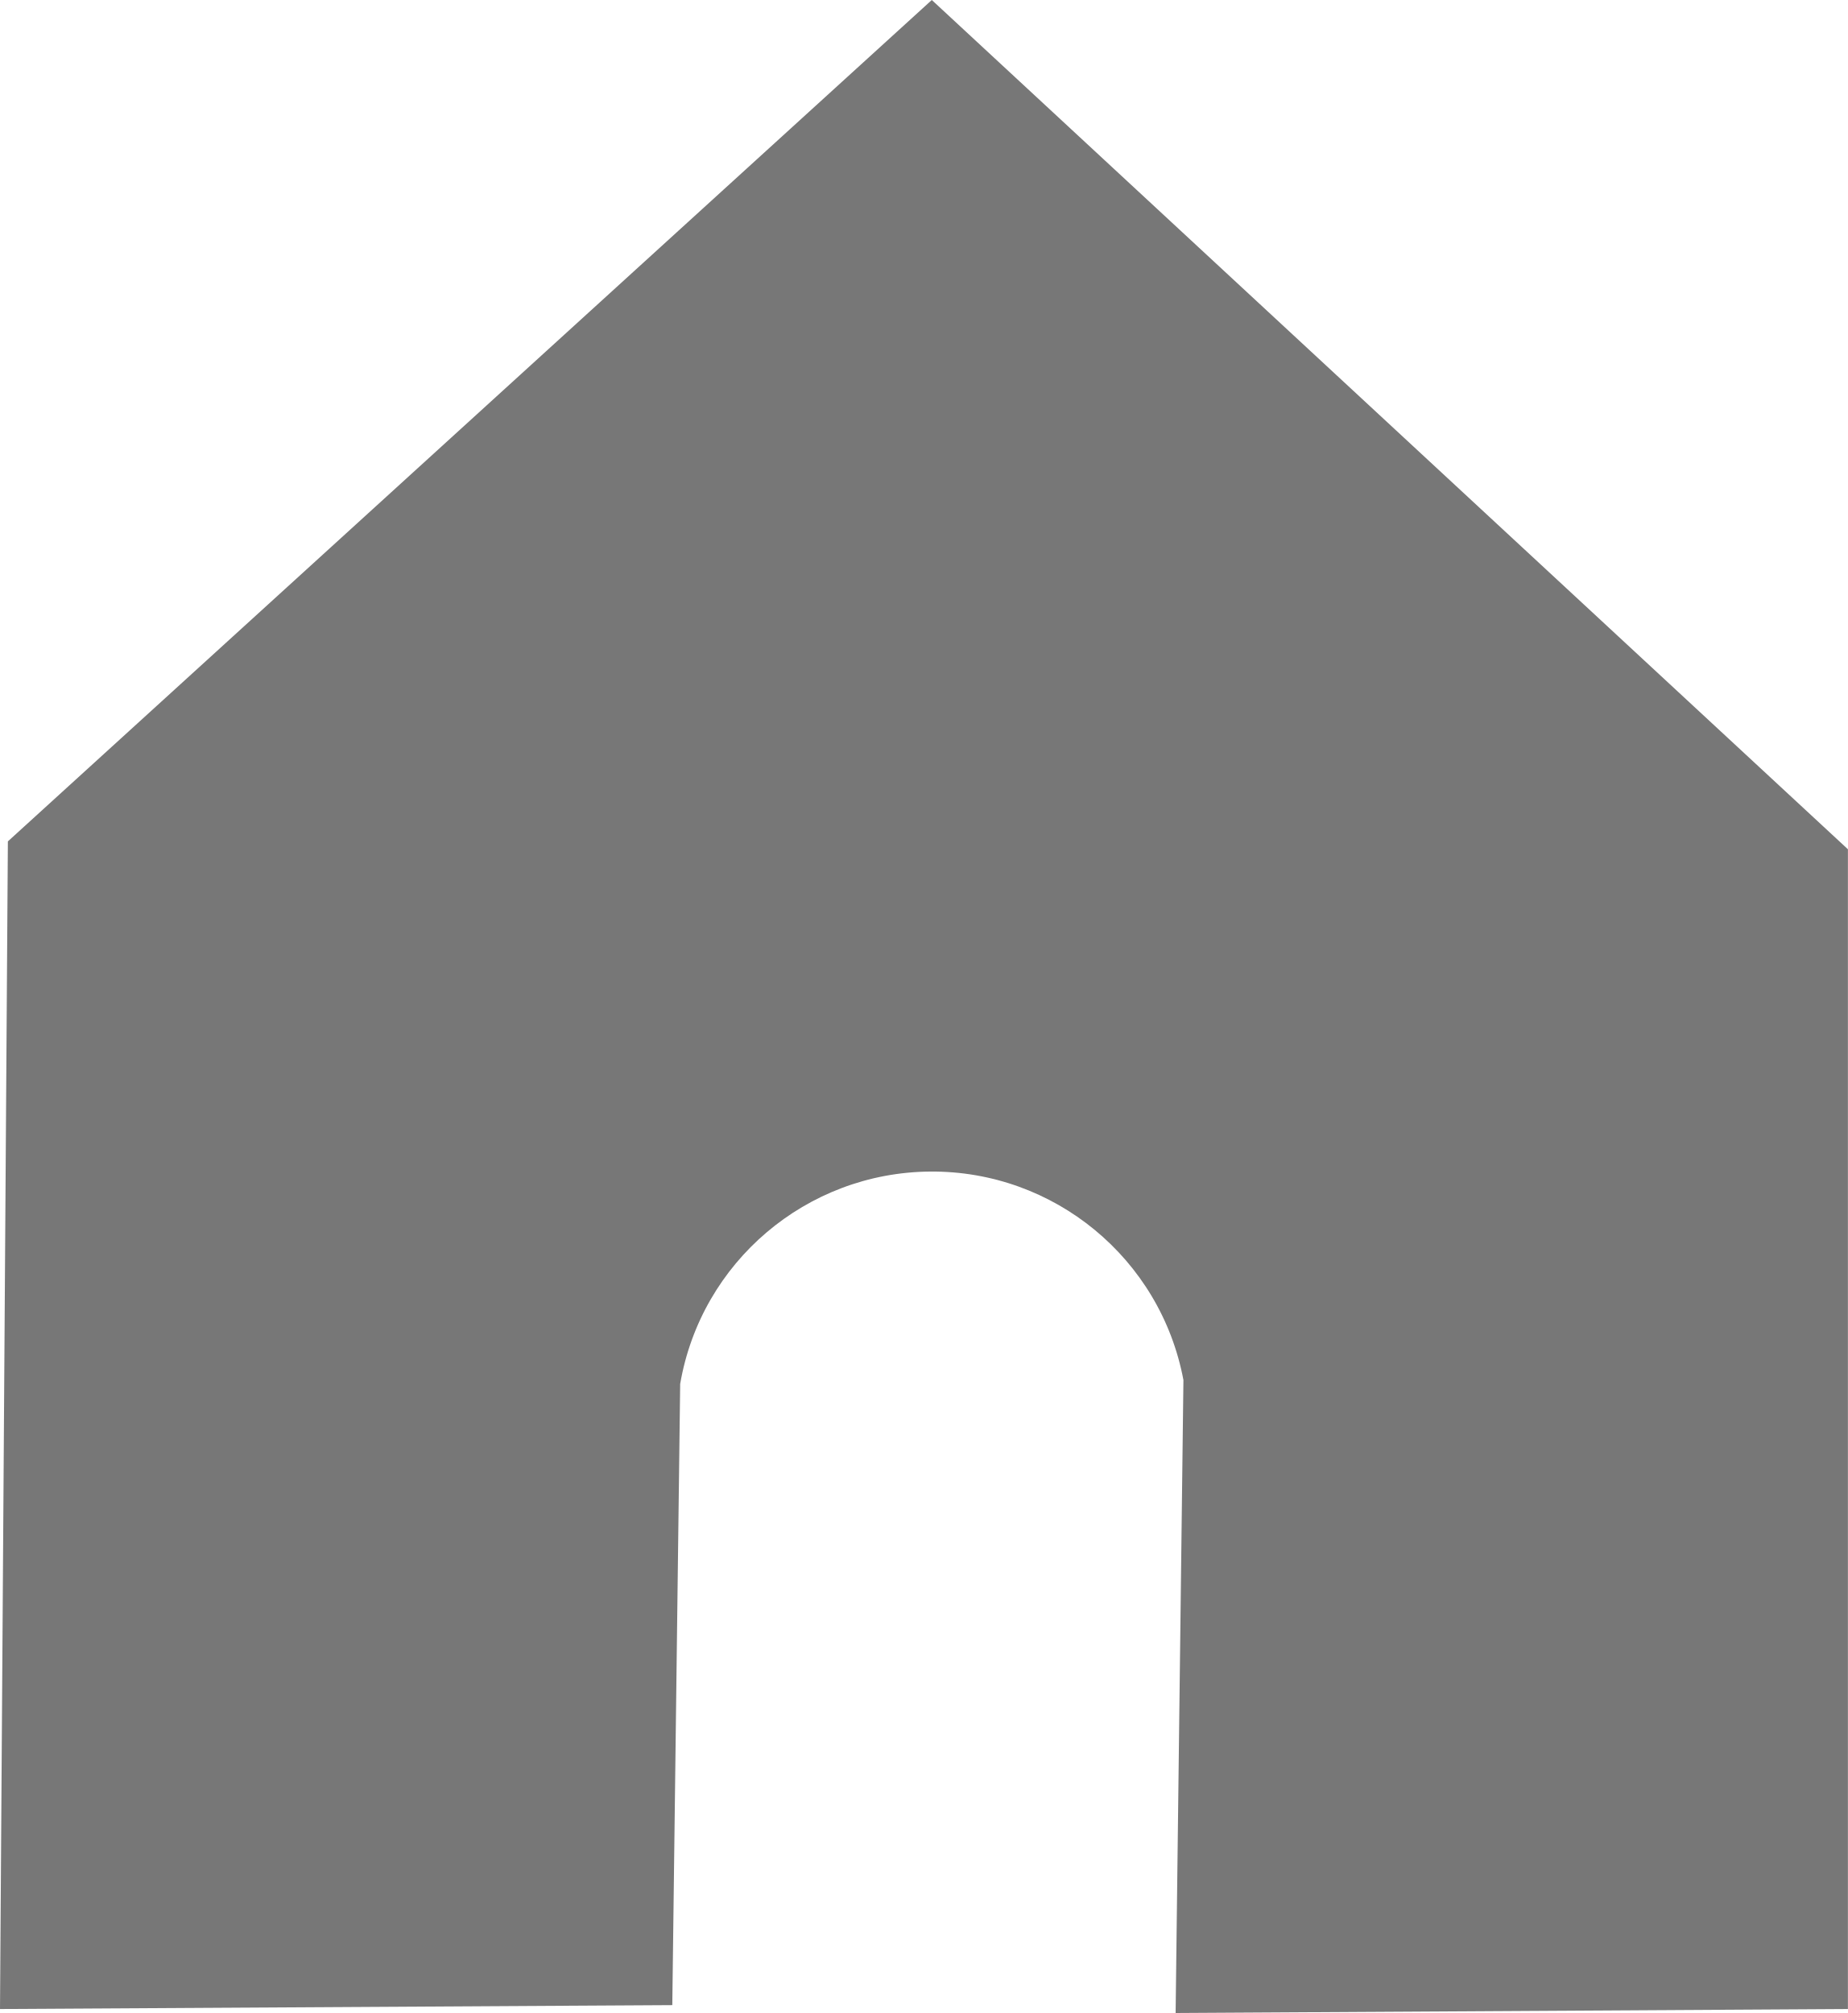
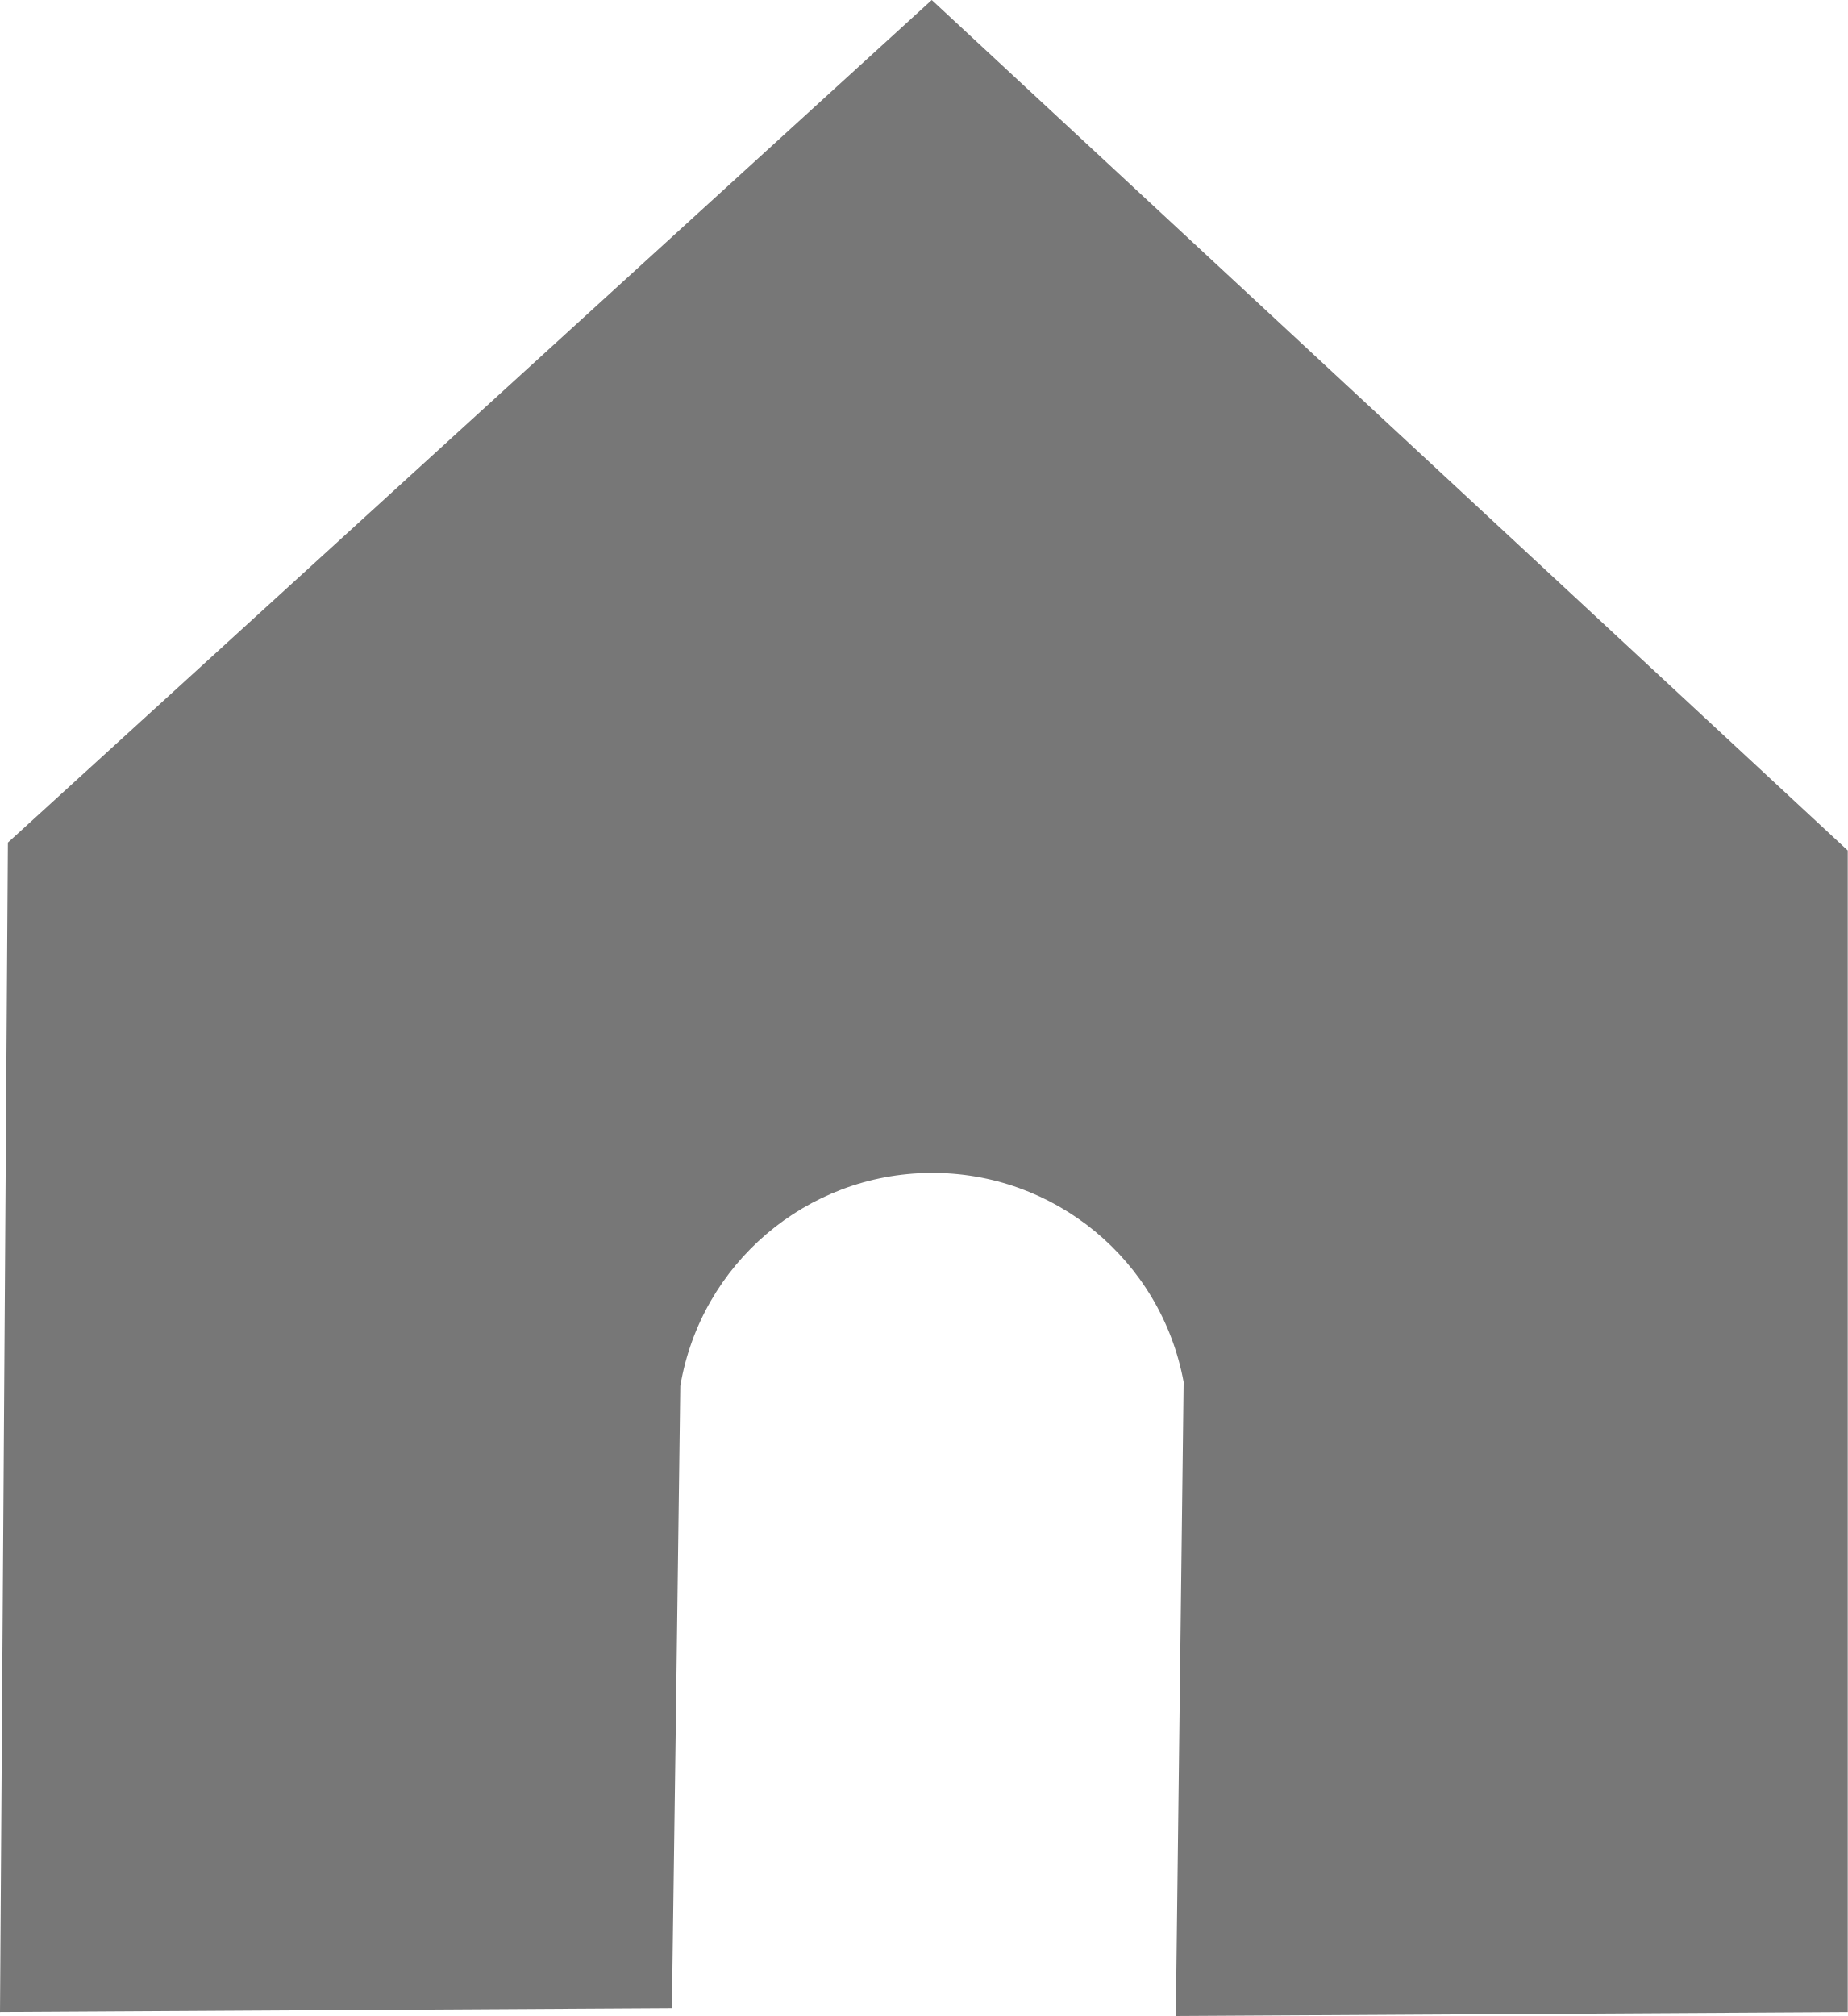
- <svg xmlns="http://www.w3.org/2000/svg" viewBox="0 0 265.19 288.89">
+ <svg xmlns="http://www.w3.org/2000/svg" viewBox="0 0 220 240">
  <defs>
    <style>.cls-1{fill:#777;}</style>
  </defs>
  <g id="Laag_2" data-name="Laag 2">
    <g id="Laag_1-2" data-name="Laag 1">
-       <path class="cls-1" d="M96.48,287.76,0,288.32q.57-83.77,1.13-167.57L133.72,0,265.19,121.88V288.32l-96.48.57q.56-45.42,1.12-90.84a36.69,36.69,0,0,0-72.22.56Q97.06,243.19,96.48,287.76Z" />
+       <path class="cls-1" d="M80,239.06l-80,.47q.47-69.6.94-139.22L110.94,0,220,101.25V239.53L140,240l.93-75.47A30.43,30.43,0,0,0,81,165Q80.52,202,80,239.06Z" />
    </g>
  </g>
</svg>
